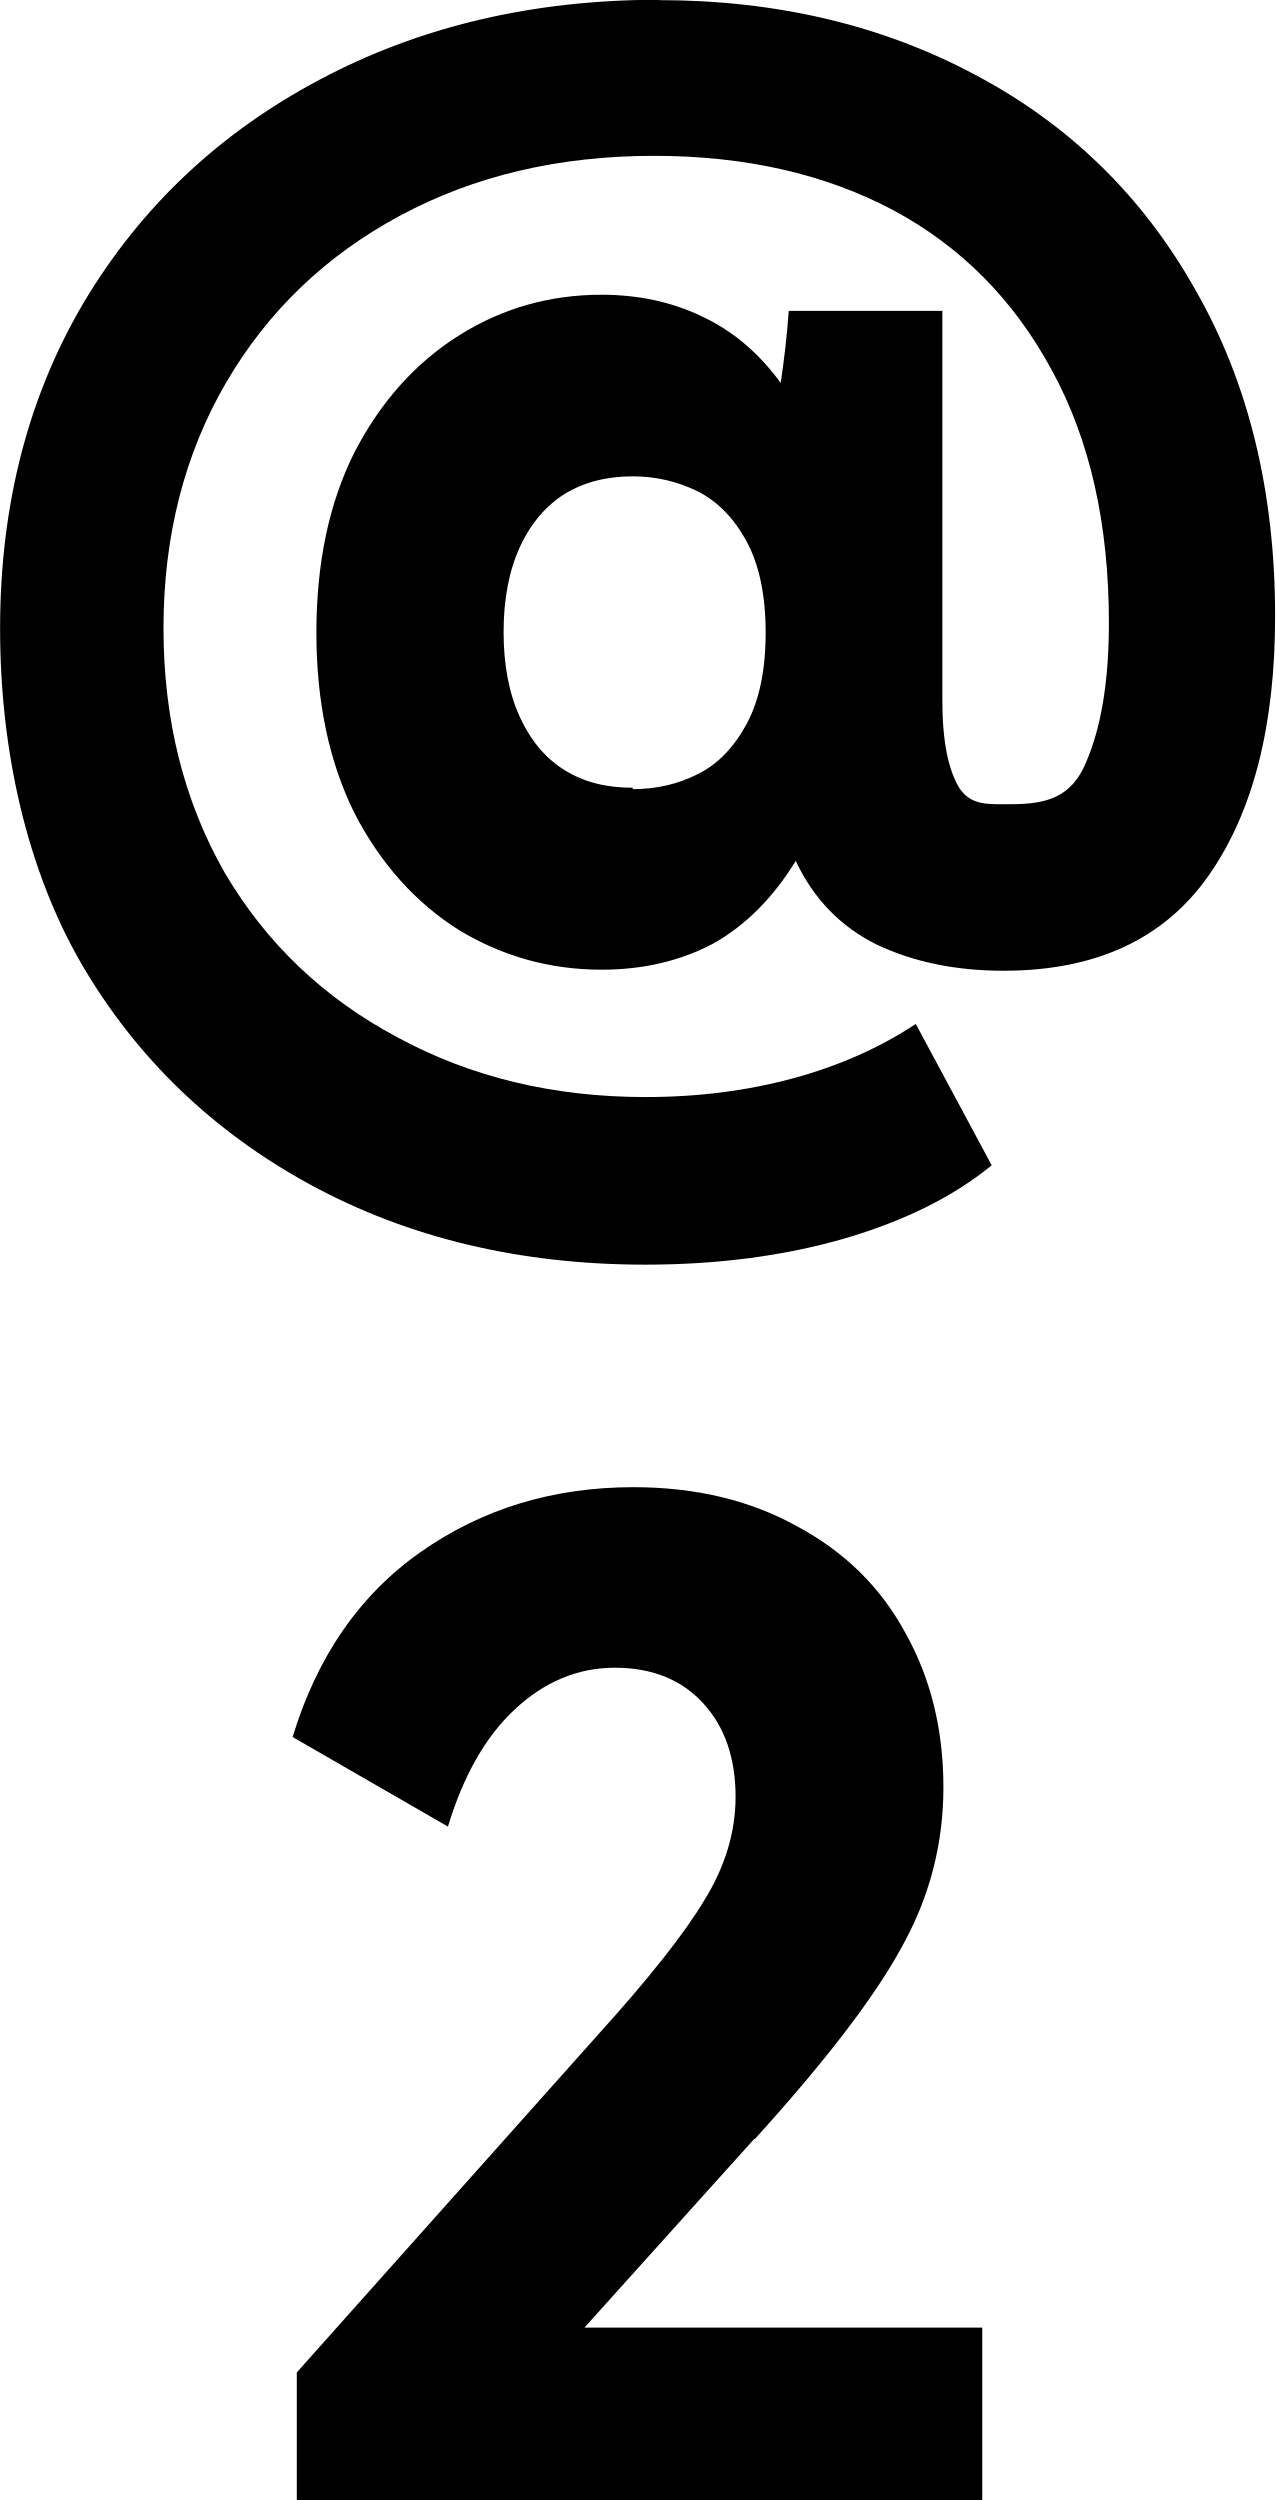
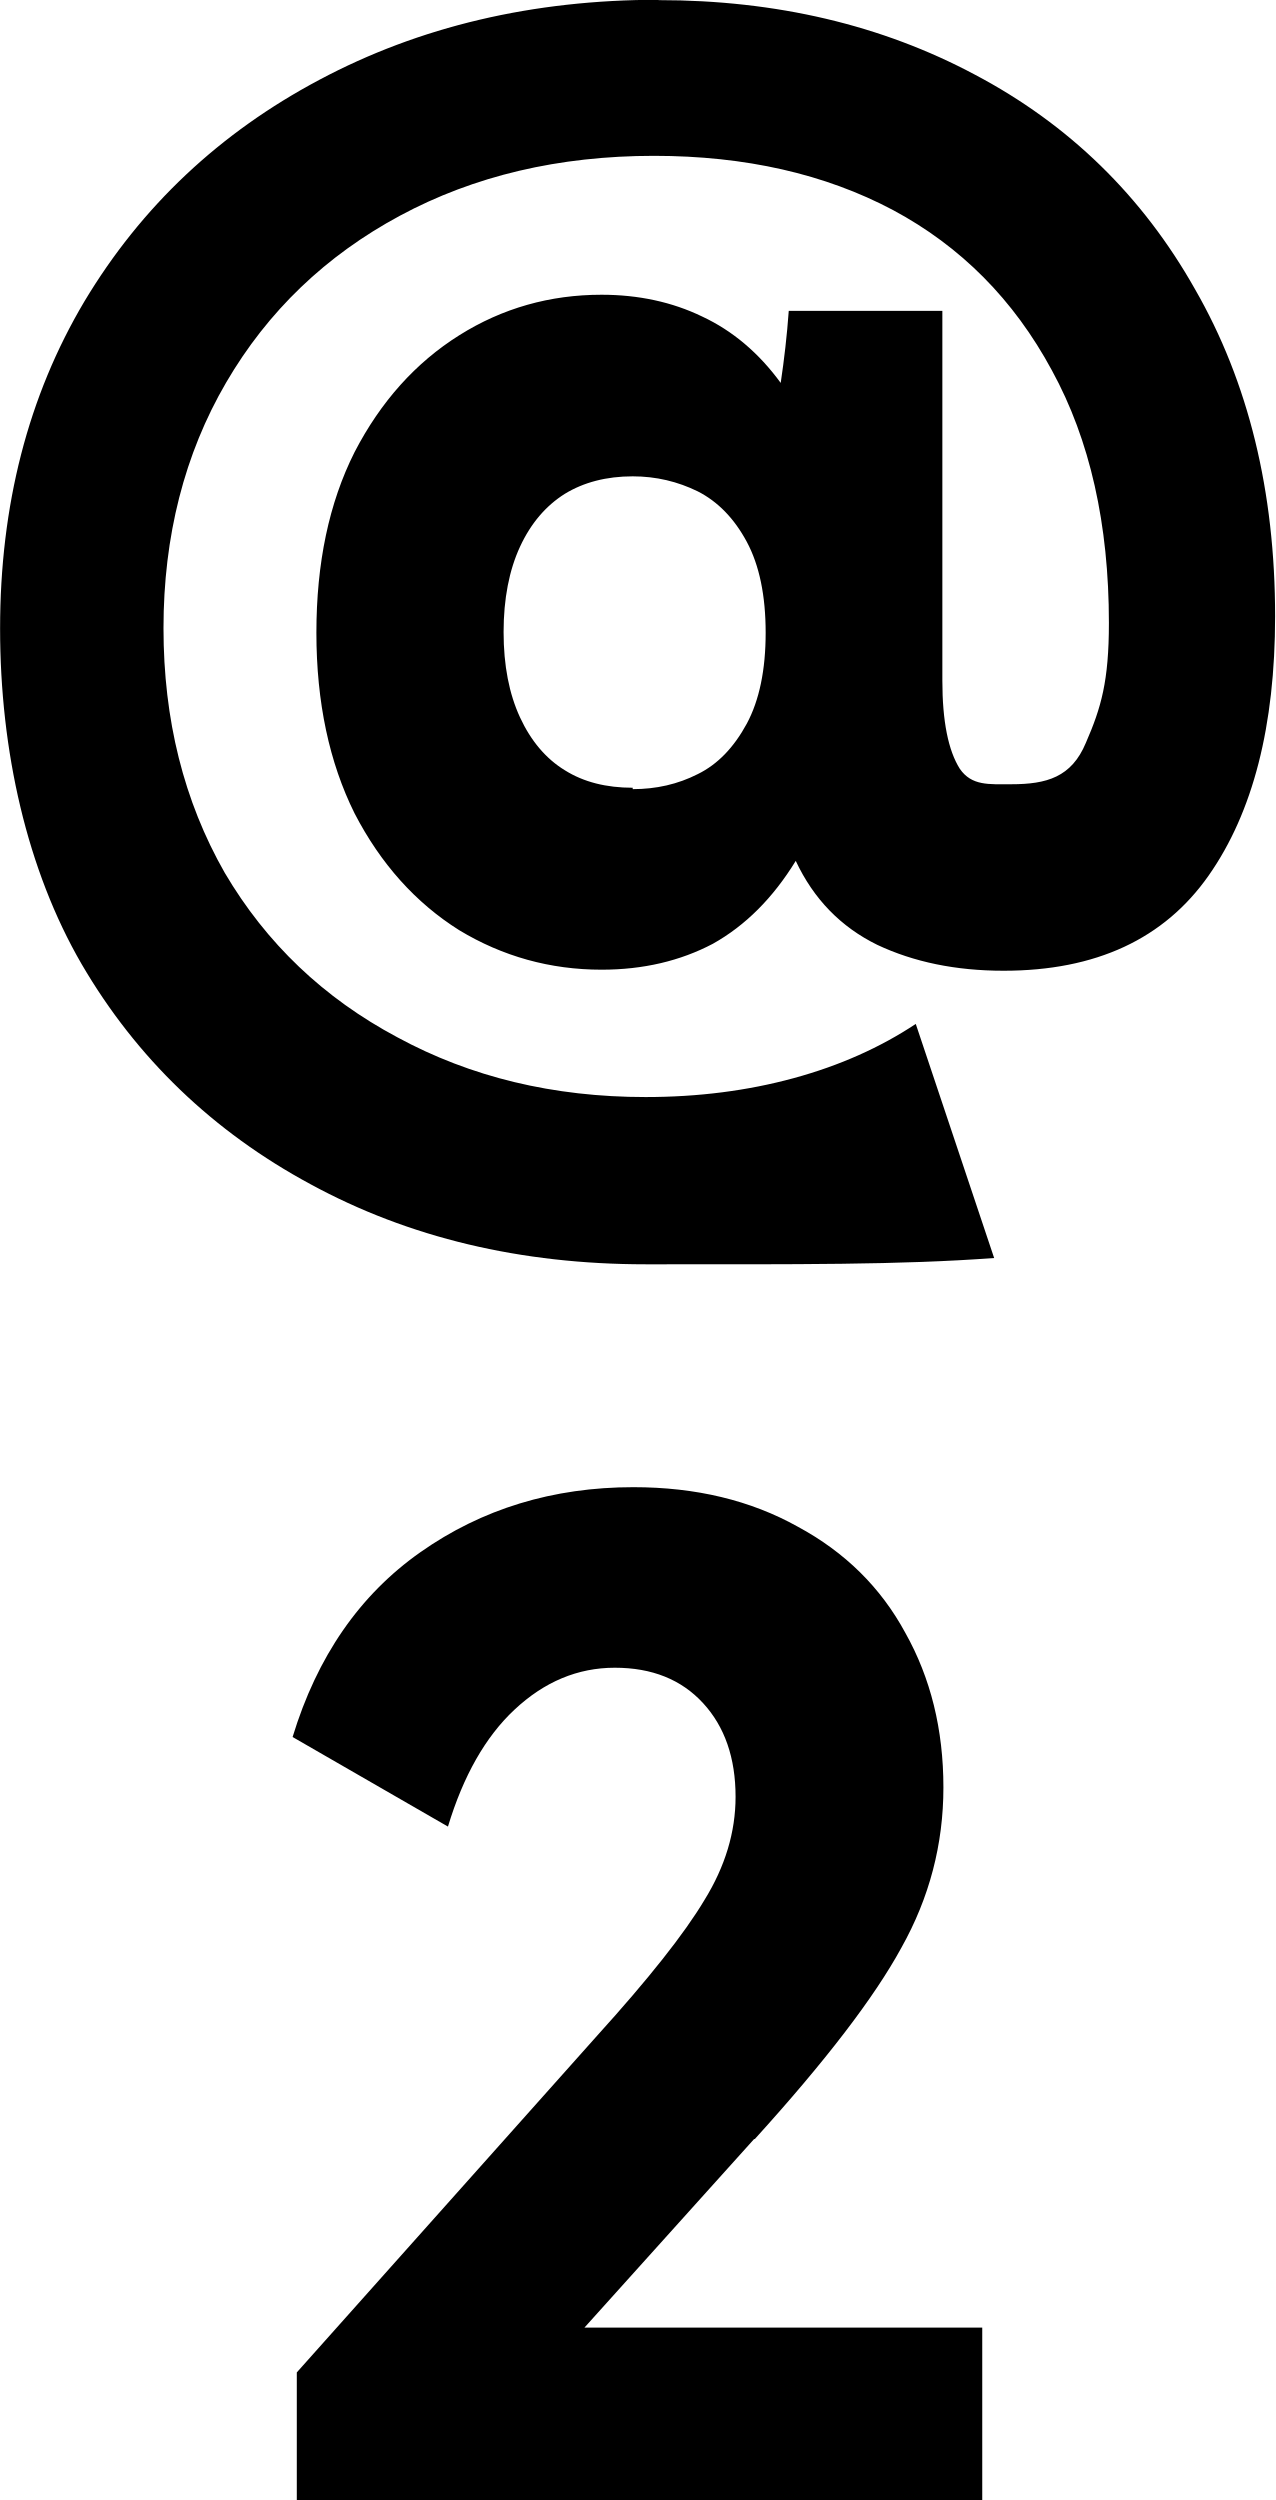
<svg xmlns="http://www.w3.org/2000/svg" width="3.644mm" height="7.145mm" viewBox="0 0 3.644 7.145" version="1.1" id="svg1">
  <defs id="defs1" />
  <g id="text2" style="font-weight:bold;font-size:3.881px;line-height:0.9;font-family:'HarmonyOS Sans';-inkscape-font-specification:'HarmonyOS Sans Bold';text-align:center;letter-spacing:0.079px;text-anchor:middle;stroke-width:0.265" aria-label="@&#10;2" transform="translate(4.021257,1.457374)">
    <path d="m -1.866,4.656 -0.485,0.539 h 1.137 V 5.688 H -3.173 V 5.323 l 0.858,-0.962 q 0.221,-0.244 0.307,-0.388 0.089,-0.144 0.089,-0.295 0,-0.167 -0.093,-0.268 -0.093,-0.101 -0.252,-0.101 -0.159,0 -0.287,0.12 -0.124,0.116 -0.19,0.334 L -3.185,3.507 q 0.105,-0.345 0.365,-0.528 0.264,-0.186 0.609,-0.186 0.268,0 0.47,0.113 0.202,0.109 0.307,0.303 0.109,0.194 0.109,0.442 0,0.244 -0.12,0.458 -0.116,0.213 -0.419,0.547 z" id="path4" />
-     <path style="font-weight:900;-inkscape-font-specification:'HarmonyOS Sans Heavy';stroke-width:0.07" d="m -2.139,-1.457 c 0.336,0 0.638,0.071 0.904,0.213 0.269,0.142 0.479,0.347 0.629,0.613 0.153,0.266 0.229,0.578 0.229,0.935 0,0.313 -0.063,0.56 -0.19,0.741 -0.127,0.181 -0.322,0.272 -0.586,0.272 -0.137,0 -0.257,-0.025 -0.361,-0.074 C -1.618,1.192 -1.696,1.112 -1.747,1.003 -1.812,1.109 -1.891,1.188 -1.984,1.24 c -0.093,0.049 -0.199,0.074 -0.318,0.074 -0.147,0 -0.283,-0.038 -0.407,-0.113 -0.124,-0.078 -0.224,-0.189 -0.299,-0.334 -0.072,-0.145 -0.109,-0.317 -0.109,-0.516 0,-0.199 0.036,-0.371 0.109,-0.516 0.075,-0.145 0.175,-0.256 0.299,-0.334 0.124,-0.078 0.26,-0.116 0.407,-0.116 0.106,0 0.202,0.021 0.287,0.062 0.088,0.041 0.163,0.105 0.225,0.19 0.01,-0.067 0.018,-0.136 0.023,-0.206 h 0.439 v 1.114 c 0,0.116 0.017,0.2 0.05,0.252 0.034,0.049 0.083,0.044 0.147,0.044 0.101,0 0.172,-0.02 0.213,-0.118 0.044,-0.101 0.066,-0.234 0.066,-0.4 0,-0.282 -0.054,-0.523 -0.163,-0.722 -0.109,-0.202 -0.26,-0.354 -0.454,-0.458 -0.194,-0.103 -0.422,-0.155 -0.683,-0.155 -0.272,0 -0.514,0.057 -0.726,0.171 -0.212,0.114 -0.378,0.273 -0.497,0.477 -0.119,0.204 -0.179,0.439 -0.179,0.702 0,0.261 0.058,0.494 0.175,0.699 0.119,0.202 0.283,0.358 0.493,0.47 0.21,0.114 0.446,0.171 0.71,0.171 0.15,0 0.291,-0.018 0.423,-0.054 0.132,-0.036 0.248,-0.088 0.349,-0.155 l 0.217,0.404 c -0.111,0.091 -0.252,0.16 -0.423,0.21 -0.171,0.049 -0.36,0.074 -0.567,0.074 -0.357,0 -0.677,-0.076 -0.958,-0.229 C -3.412,1.777 -3.631,1.567 -3.788,1.298 -3.944,1.029 -4.021,0.689 -4.021,0.339 c 0,-0.352 0.08,-0.664 0.241,-0.935 0.163,-0.272 0.387,-0.482 0.671,-0.633 0.287,-0.153 0.611,-0.229 0.97,-0.229 z m -0.074,2.255 c 0.067,0 0.129,-0.014 0.186,-0.043 0.057,-0.028 0.103,-0.076 0.14,-0.144 0.036,-0.067 0.054,-0.154 0.054,-0.26 0,-0.106 -0.018,-0.193 -0.054,-0.26 -0.036,-0.067 -0.083,-0.115 -0.14,-0.144 -0.057,-0.028 -0.119,-0.043 -0.186,-0.043 -0.075,0 -0.14,0.017 -0.194,0.05 -0.054,0.034 -0.097,0.084 -0.128,0.151 -0.031,0.067 -0.047,0.149 -0.047,0.244 0,0.096 0.016,0.177 0.047,0.244 0.031,0.067 0.074,0.118 0.128,0.151 0.054,0.034 0.119,0.05 0.194,0.05 z" id="text4" aria-label="@" />
+     <path style="font-weight:900;-inkscape-font-specification:'HarmonyOS Sans Heavy';stroke-width:0.07" d="m -2.139,-1.457 c 0.336,0 0.638,0.071 0.904,0.213 0.269,0.142 0.479,0.347 0.629,0.613 0.153,0.266 0.229,0.578 0.229,0.935 0,0.313 -0.063,0.56 -0.19,0.741 -0.127,0.181 -0.322,0.272 -0.586,0.272 -0.137,0 -0.257,-0.025 -0.361,-0.074 C -1.618,1.192 -1.696,1.112 -1.747,1.003 -1.812,1.109 -1.891,1.188 -1.984,1.24 c -0.093,0.049 -0.199,0.074 -0.318,0.074 -0.147,0 -0.283,-0.038 -0.407,-0.113 -0.124,-0.078 -0.224,-0.189 -0.299,-0.334 -0.072,-0.145 -0.109,-0.317 -0.109,-0.516 0,-0.199 0.036,-0.371 0.109,-0.516 0.075,-0.145 0.175,-0.256 0.299,-0.334 0.124,-0.078 0.26,-0.116 0.407,-0.116 0.106,0 0.202,0.021 0.287,0.062 0.088,0.041 0.163,0.105 0.225,0.19 0.01,-0.067 0.018,-0.136 0.023,-0.206 h 0.439 V 0.488 c 0,0.116 0.017,0.2 0.05,0.252 0.034,0.049 0.083,0.044 0.147,0.044 0.101,0 0.172,-0.02 0.213,-0.118 0.044,-0.101 0.066,-0.177 0.066,-0.343 0,-0.282 -0.054,-0.523 -0.163,-0.722 -0.109,-0.202 -0.26,-0.354 -0.454,-0.458 -0.194,-0.103 -0.422,-0.155 -0.683,-0.155 -0.272,0 -0.514,0.057 -0.726,0.171 -0.212,0.114 -0.378,0.273 -0.497,0.477 -0.119,0.204 -0.179,0.439 -0.179,0.702 0,0.261 0.058,0.494 0.175,0.699 0.119,0.202 0.283,0.358 0.493,0.47 0.21,0.114 0.446,0.171 0.71,0.171 0.15,0 0.291,-0.018 0.423,-0.054 0.132,-0.036 0.248,-0.088 0.349,-0.155 l 0.224,0.669 c -0.268,0.02 -0.561,0.018 -0.996,0.018 -0.357,0 -0.677,-0.076 -0.958,-0.229 C -3.412,1.777 -3.631,1.567 -3.788,1.298 -3.944,1.029 -4.021,0.689 -4.021,0.339 c 0,-0.352 0.08,-0.664 0.241,-0.935 0.163,-0.272 0.387,-0.482 0.671,-0.633 0.287,-0.153 0.611,-0.229 0.97,-0.229 z m -0.074,2.255 c 0.067,0 0.129,-0.014 0.186,-0.043 0.057,-0.028 0.103,-0.076 0.14,-0.144 0.036,-0.067 0.054,-0.154 0.054,-0.26 0,-0.106 -0.018,-0.193 -0.054,-0.26 -0.036,-0.067 -0.083,-0.115 -0.14,-0.144 -0.057,-0.028 -0.119,-0.043 -0.186,-0.043 -0.075,0 -0.14,0.017 -0.194,0.05 -0.054,0.034 -0.097,0.084 -0.128,0.151 -0.031,0.067 -0.047,0.149 -0.047,0.244 0,0.096 0.016,0.177 0.047,0.244 0.031,0.067 0.074,0.118 0.128,0.151 0.054,0.034 0.119,0.05 0.194,0.05 z" id="text4" aria-label="@" />
  </g>
</svg>
